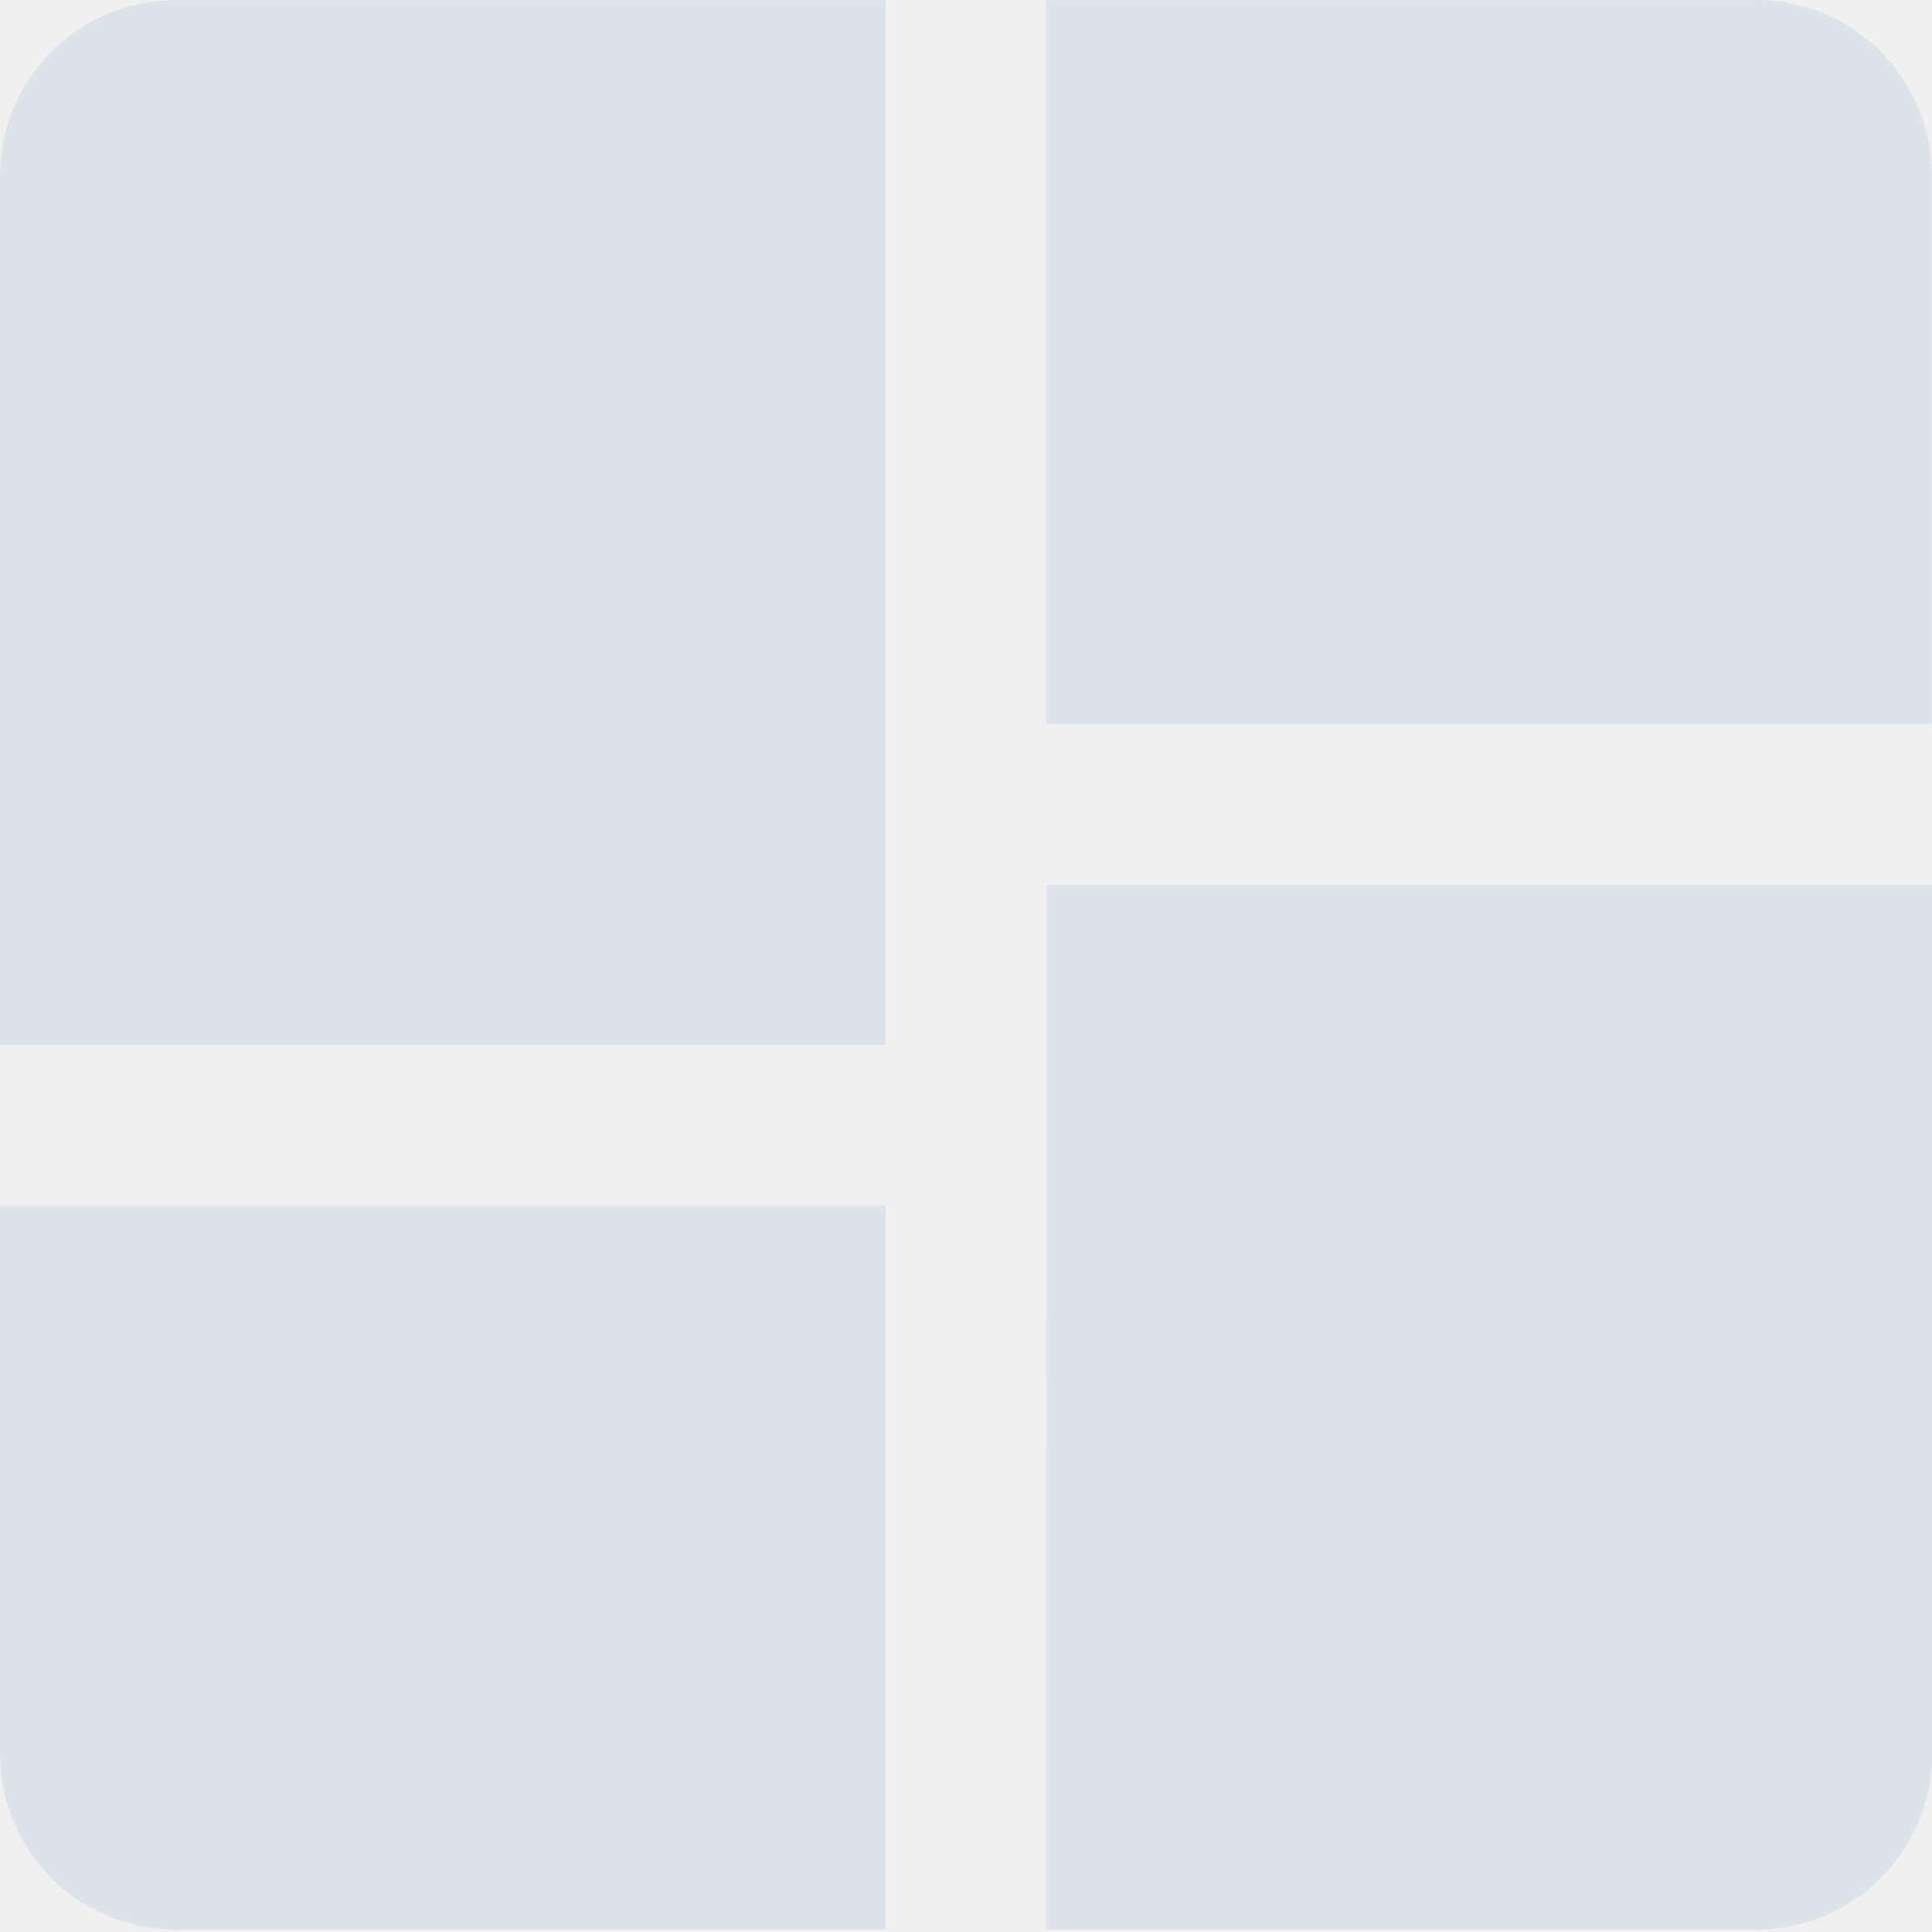
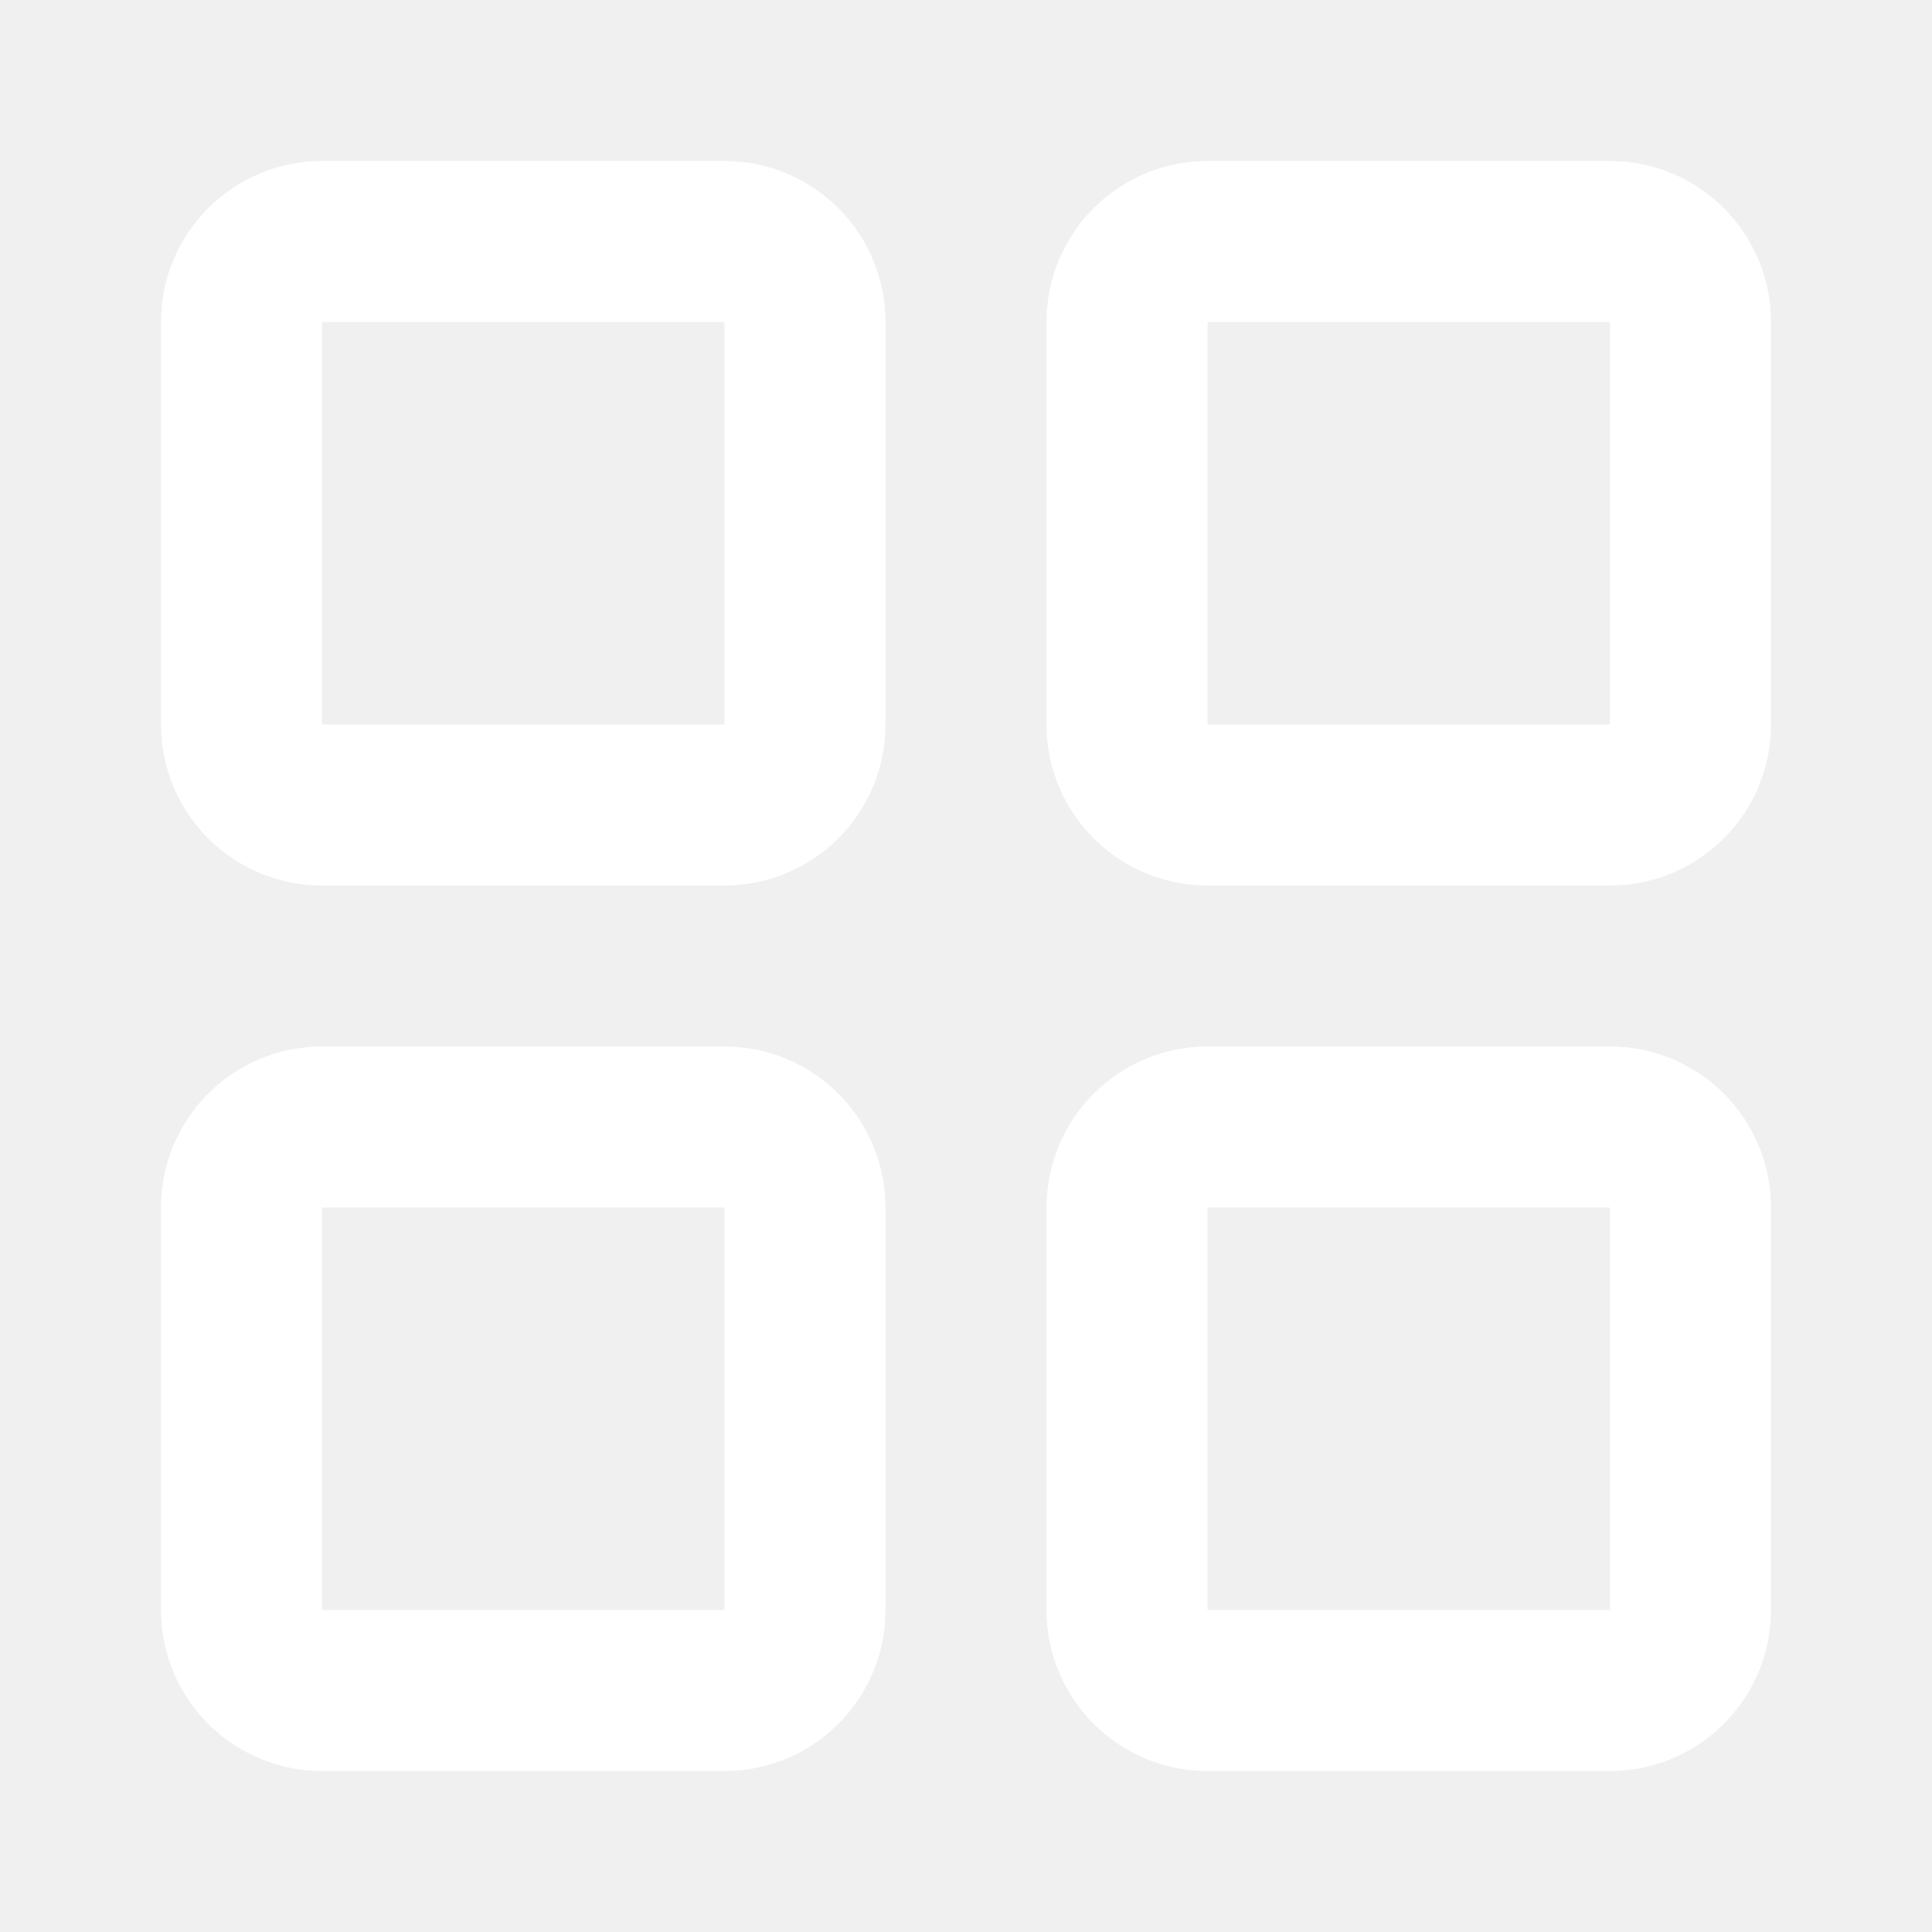
- <svg xmlns="http://www.w3.org/2000/svg" t="1686547586729" class="icon" viewBox="0 0 1024 1024" version="1.1" p-id="4027" width="200" height="200">
-   <path d="M0 93.098v460.734h469.364V0.073H93.098a93.024 93.024 0 0 0-93.098 92.878z m0 836.635a93.024 93.024 0 0 0 93.098 92.951h376.266V639.031H0z m554.563 92.951h376.486a93.024 93.024 0 0 0 93.024-92.951v-460.734H554.709zM930.902 0.146H554.563v383.506h469.364V92.878a93.024 93.024 0 0 0-93.024-92.878z m0 0" fill="#DEE3EA" p-id="4028" />
+ <svg xmlns="http://www.w3.org/2000/svg" width="28" height="28" viewBox="0 0 48 48" fill="none">
+   <path d="M18 6H8C6.895 6 6 6.895 6 8V18C6 19.105 6.895 20 8 20H18C19.105 20 20 19.105 20 18V8C20 6.895 19.105 6 18 6Z" fill="none" stroke="#ffffff" stroke-width="4" stroke-linejoin="round" />
+   <path d="M18 28H8C6.895 28 6 28.895 6 30V40C6 41.105 6.895 42 8 42H18C19.105 42 20 41.105 20 40V30C20 28.895 19.105 28 18 28Z" fill="none" stroke="#ffffff" stroke-width="4" stroke-linejoin="round" />
+   <path d="M40 6H30C28.895 6 28 6.895 28 8V18C28 19.105 28.895 20 30 20H40C41.105 20 42 19.105 42 18V8C42 6.895 41.105 6 40 6Z" fill="none" stroke="#ffffff" stroke-width="4" stroke-linejoin="round" />
+   <path d="M40 28H30C28.895 28 28 28.895 28 30V40C28 41.105 28.895 42 30 42H40C41.105 42 42 41.105 42 40V30C42 28.895 41.105 28 40 28Z" fill="none" stroke="#ffffff" stroke-width="4" stroke-linejoin="round" />
</svg>
